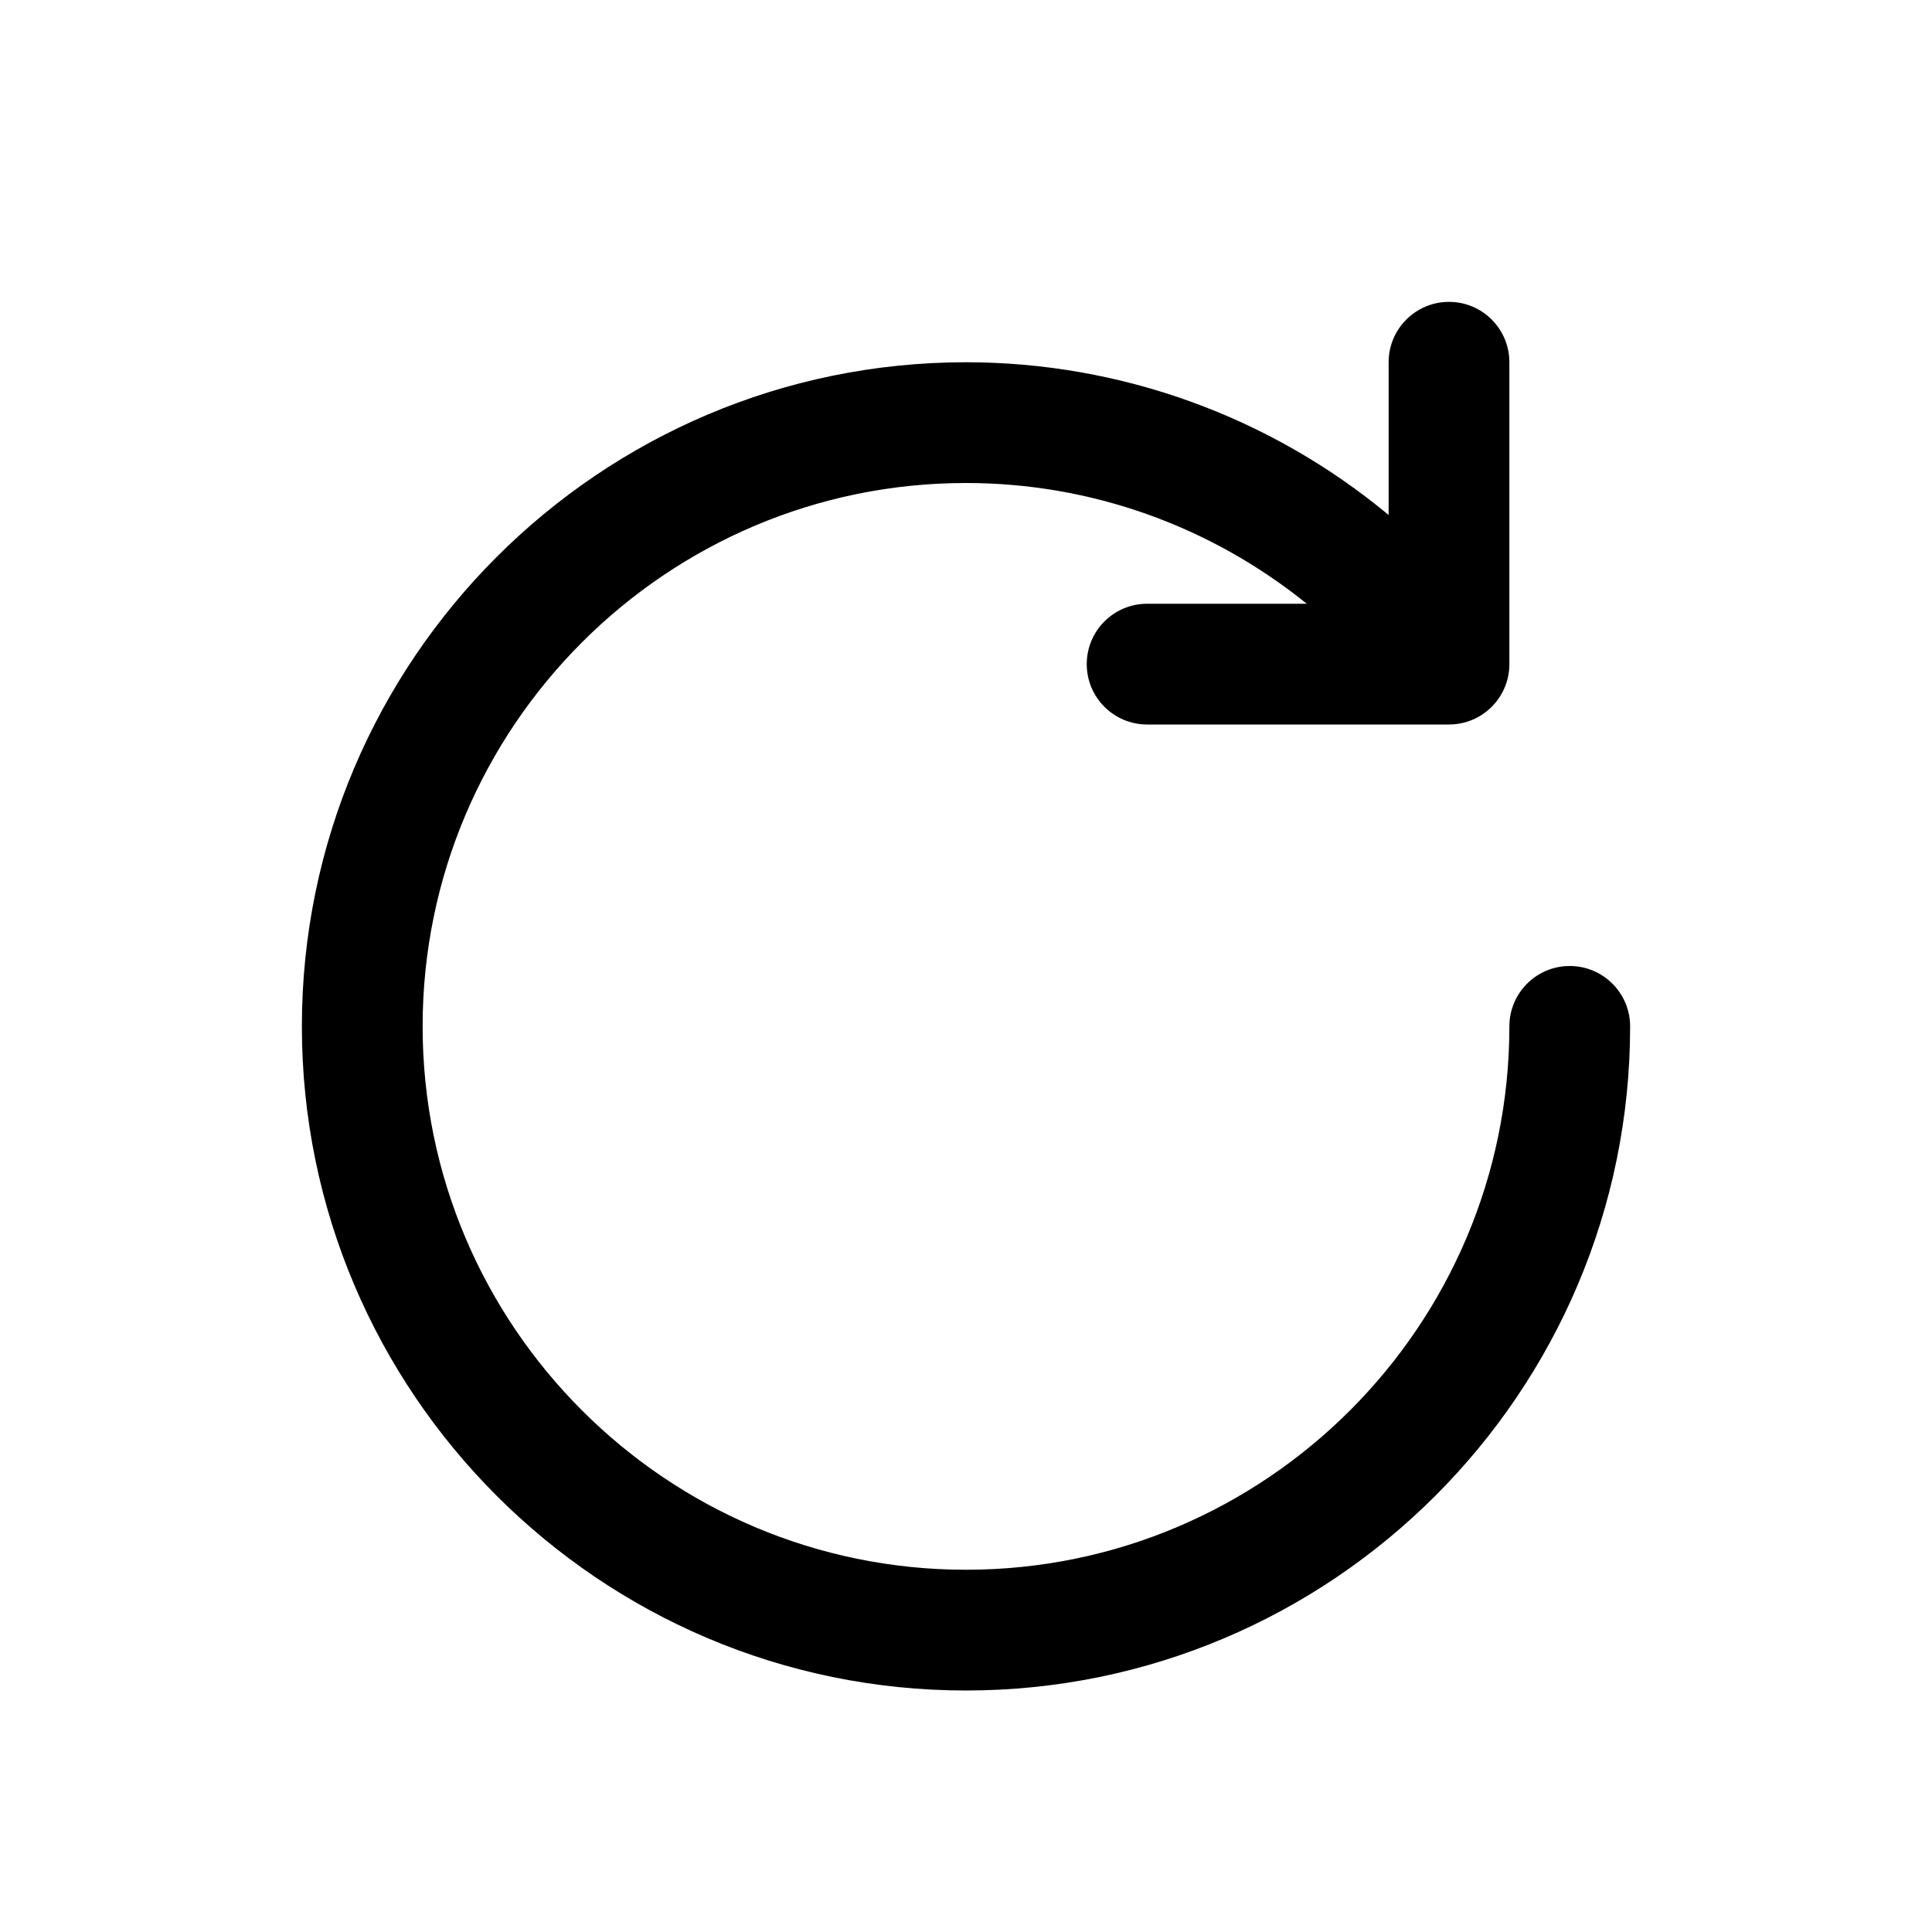
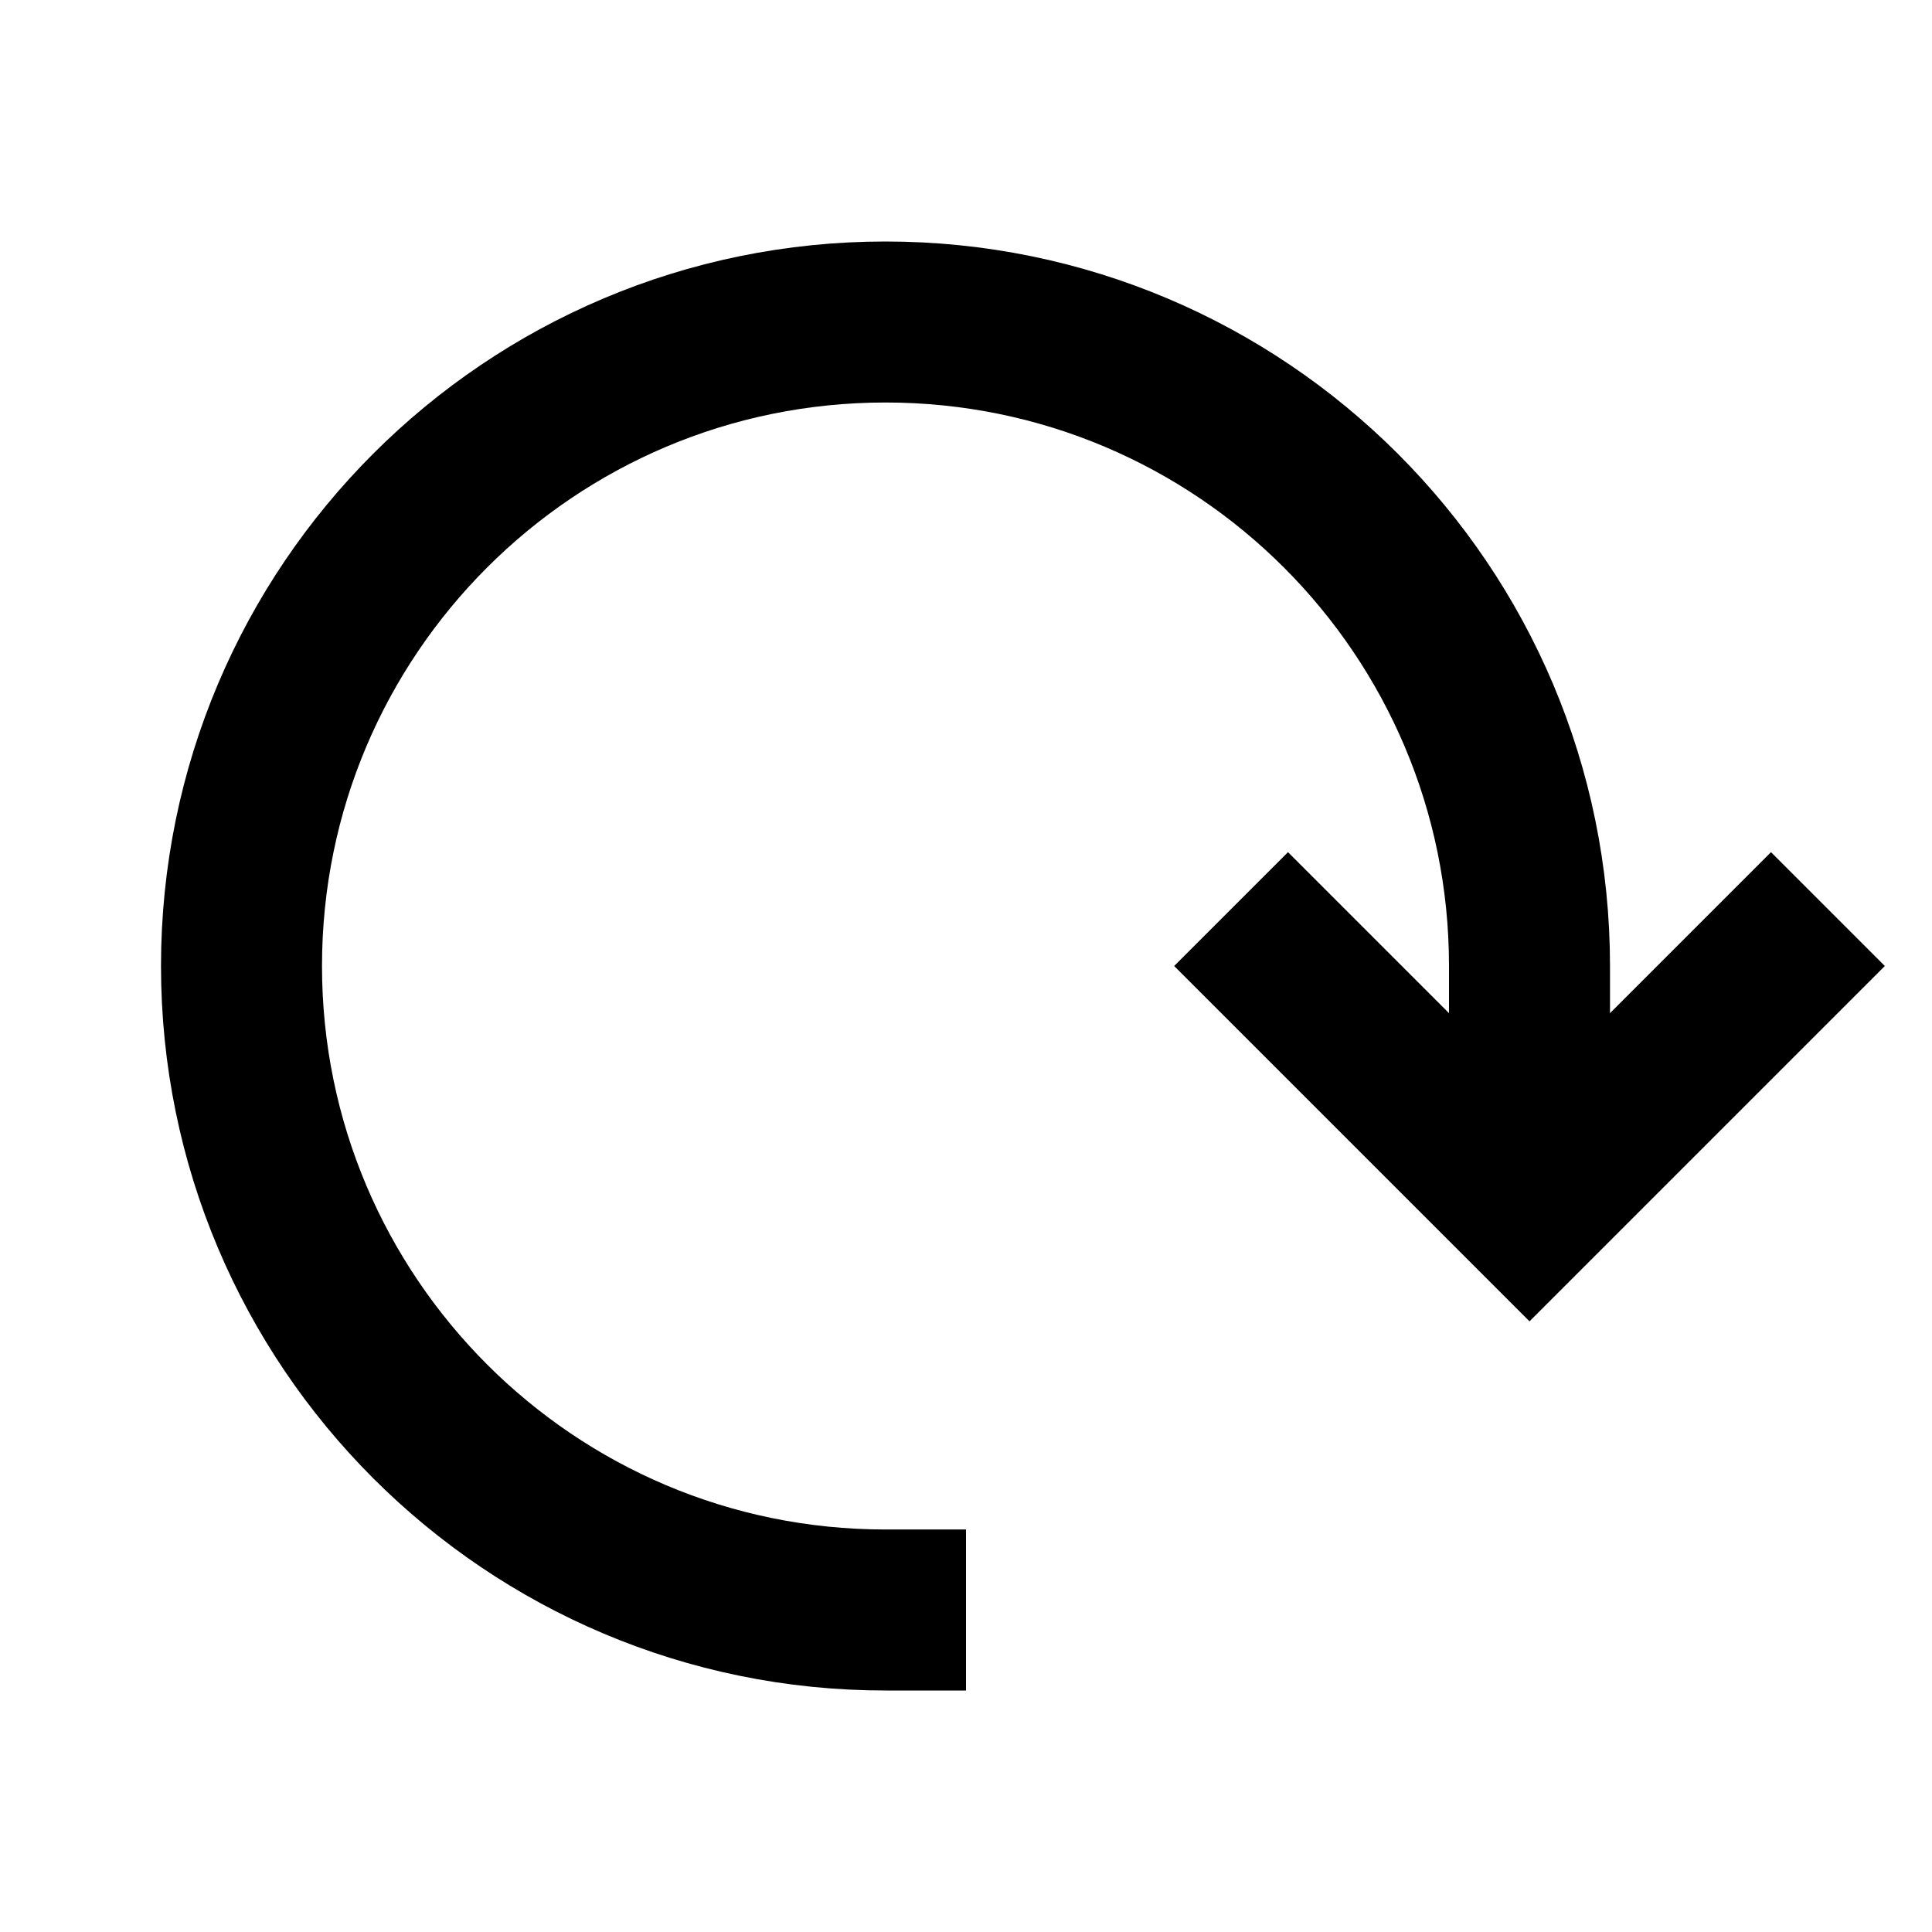
- <svg xmlns="http://www.w3.org/2000/svg" t="1654439710182" class="icon" viewBox="0 0 1024 1024" version="1.1" p-id="35095" width="200" height="200">
-   <defs>
-     <style type="text/css" />
-   </defs>
-   <path d="M832 512a32 32 0 0 0-32 32c0 158.784-129.216 288-288 288s-288-129.216-288-288 129.216-288 288-288c66.208 0 129.536 22.752 180.608 64H608a32 32 0 0 0 0 64h160a32 32 0 0 0 32-32V192a32 32 0 0 0-64 0v80.96A350.464 350.464 0 0 0 512 192C317.92 192 160 349.92 160 544s157.92 352 352 352 352-157.92 352-352a32 32 0 0 0-32-32" p-id="35096" fill="#000000" />
+ <svg xmlns="http://www.w3.org/2000/svg" role="img" width="48px" height="48px" viewBox="0 0 24 24" aria-labelledby="refreshIconTitle" stroke="#000000" stroke-width="2" stroke-linecap="square" stroke-linejoin="miter" fill="none" color="#000000">
+   <polyline points="22 12 19 15 16 12" />
+   <path d="M11,20 C6.582,20 3,16.418 3,12 C3,7.582 6.582,4 11,4 C15.418,4 19,7.582 19,12 L19,14" />
</svg>
